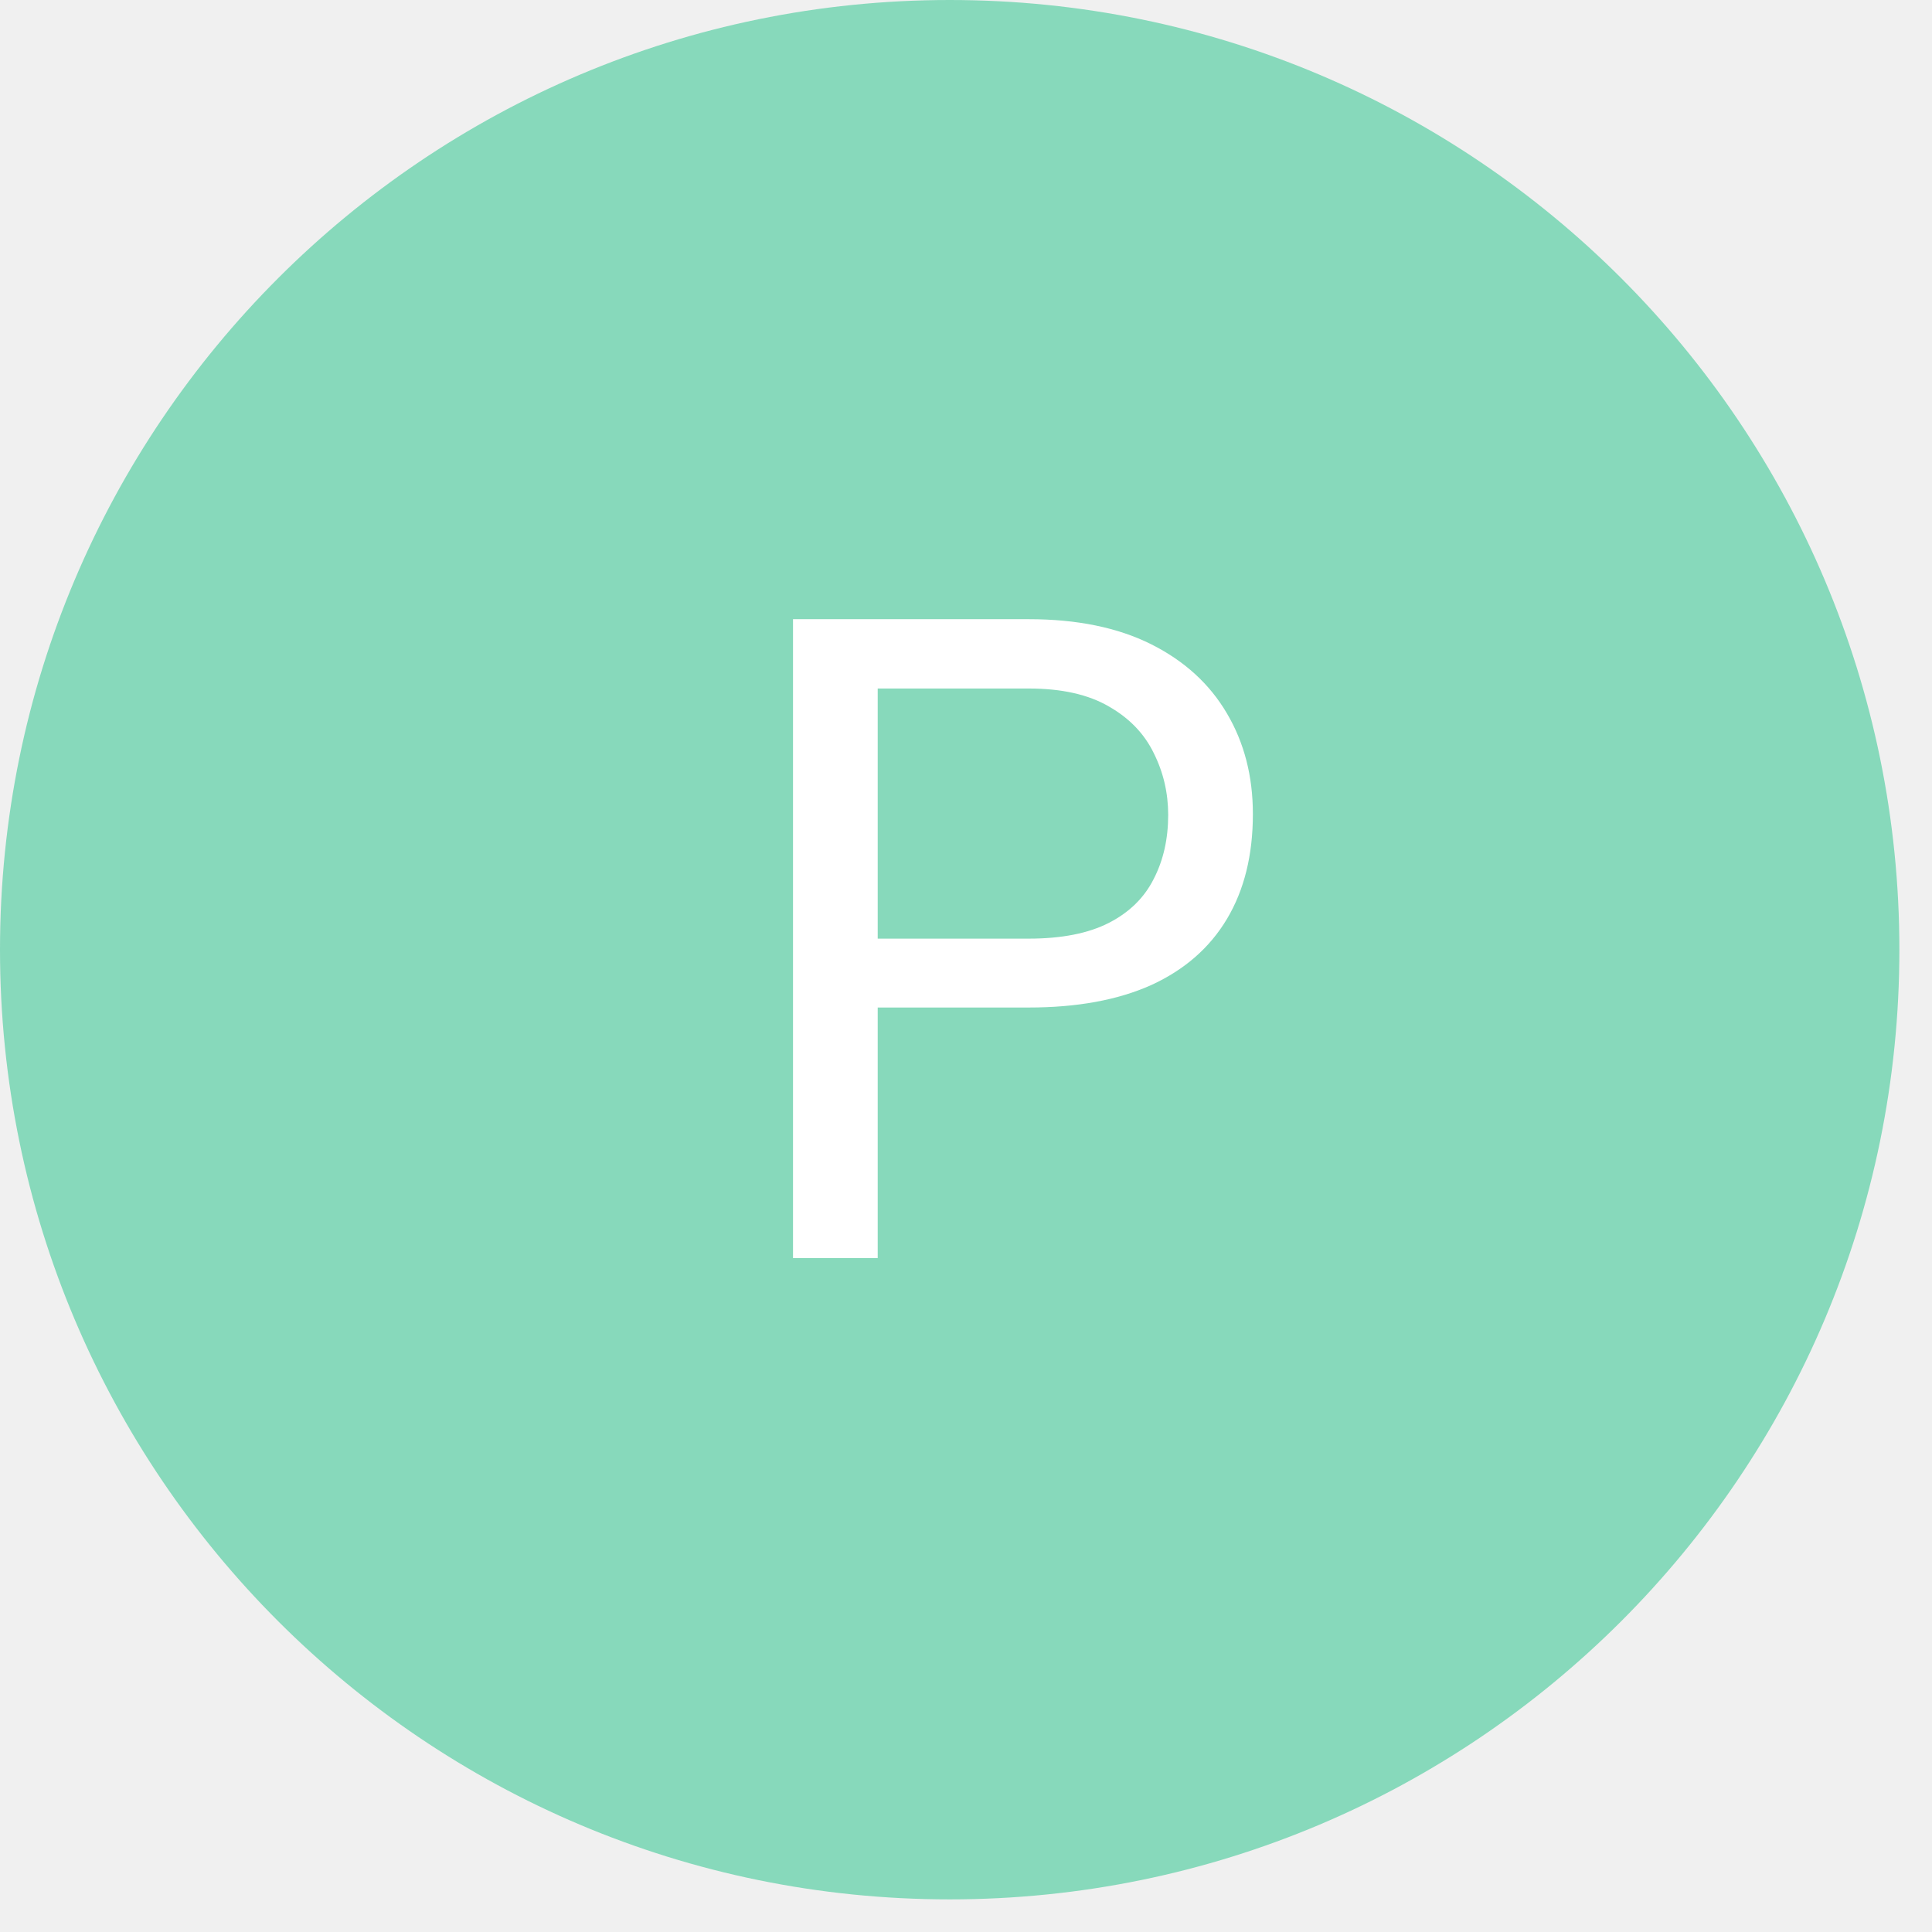
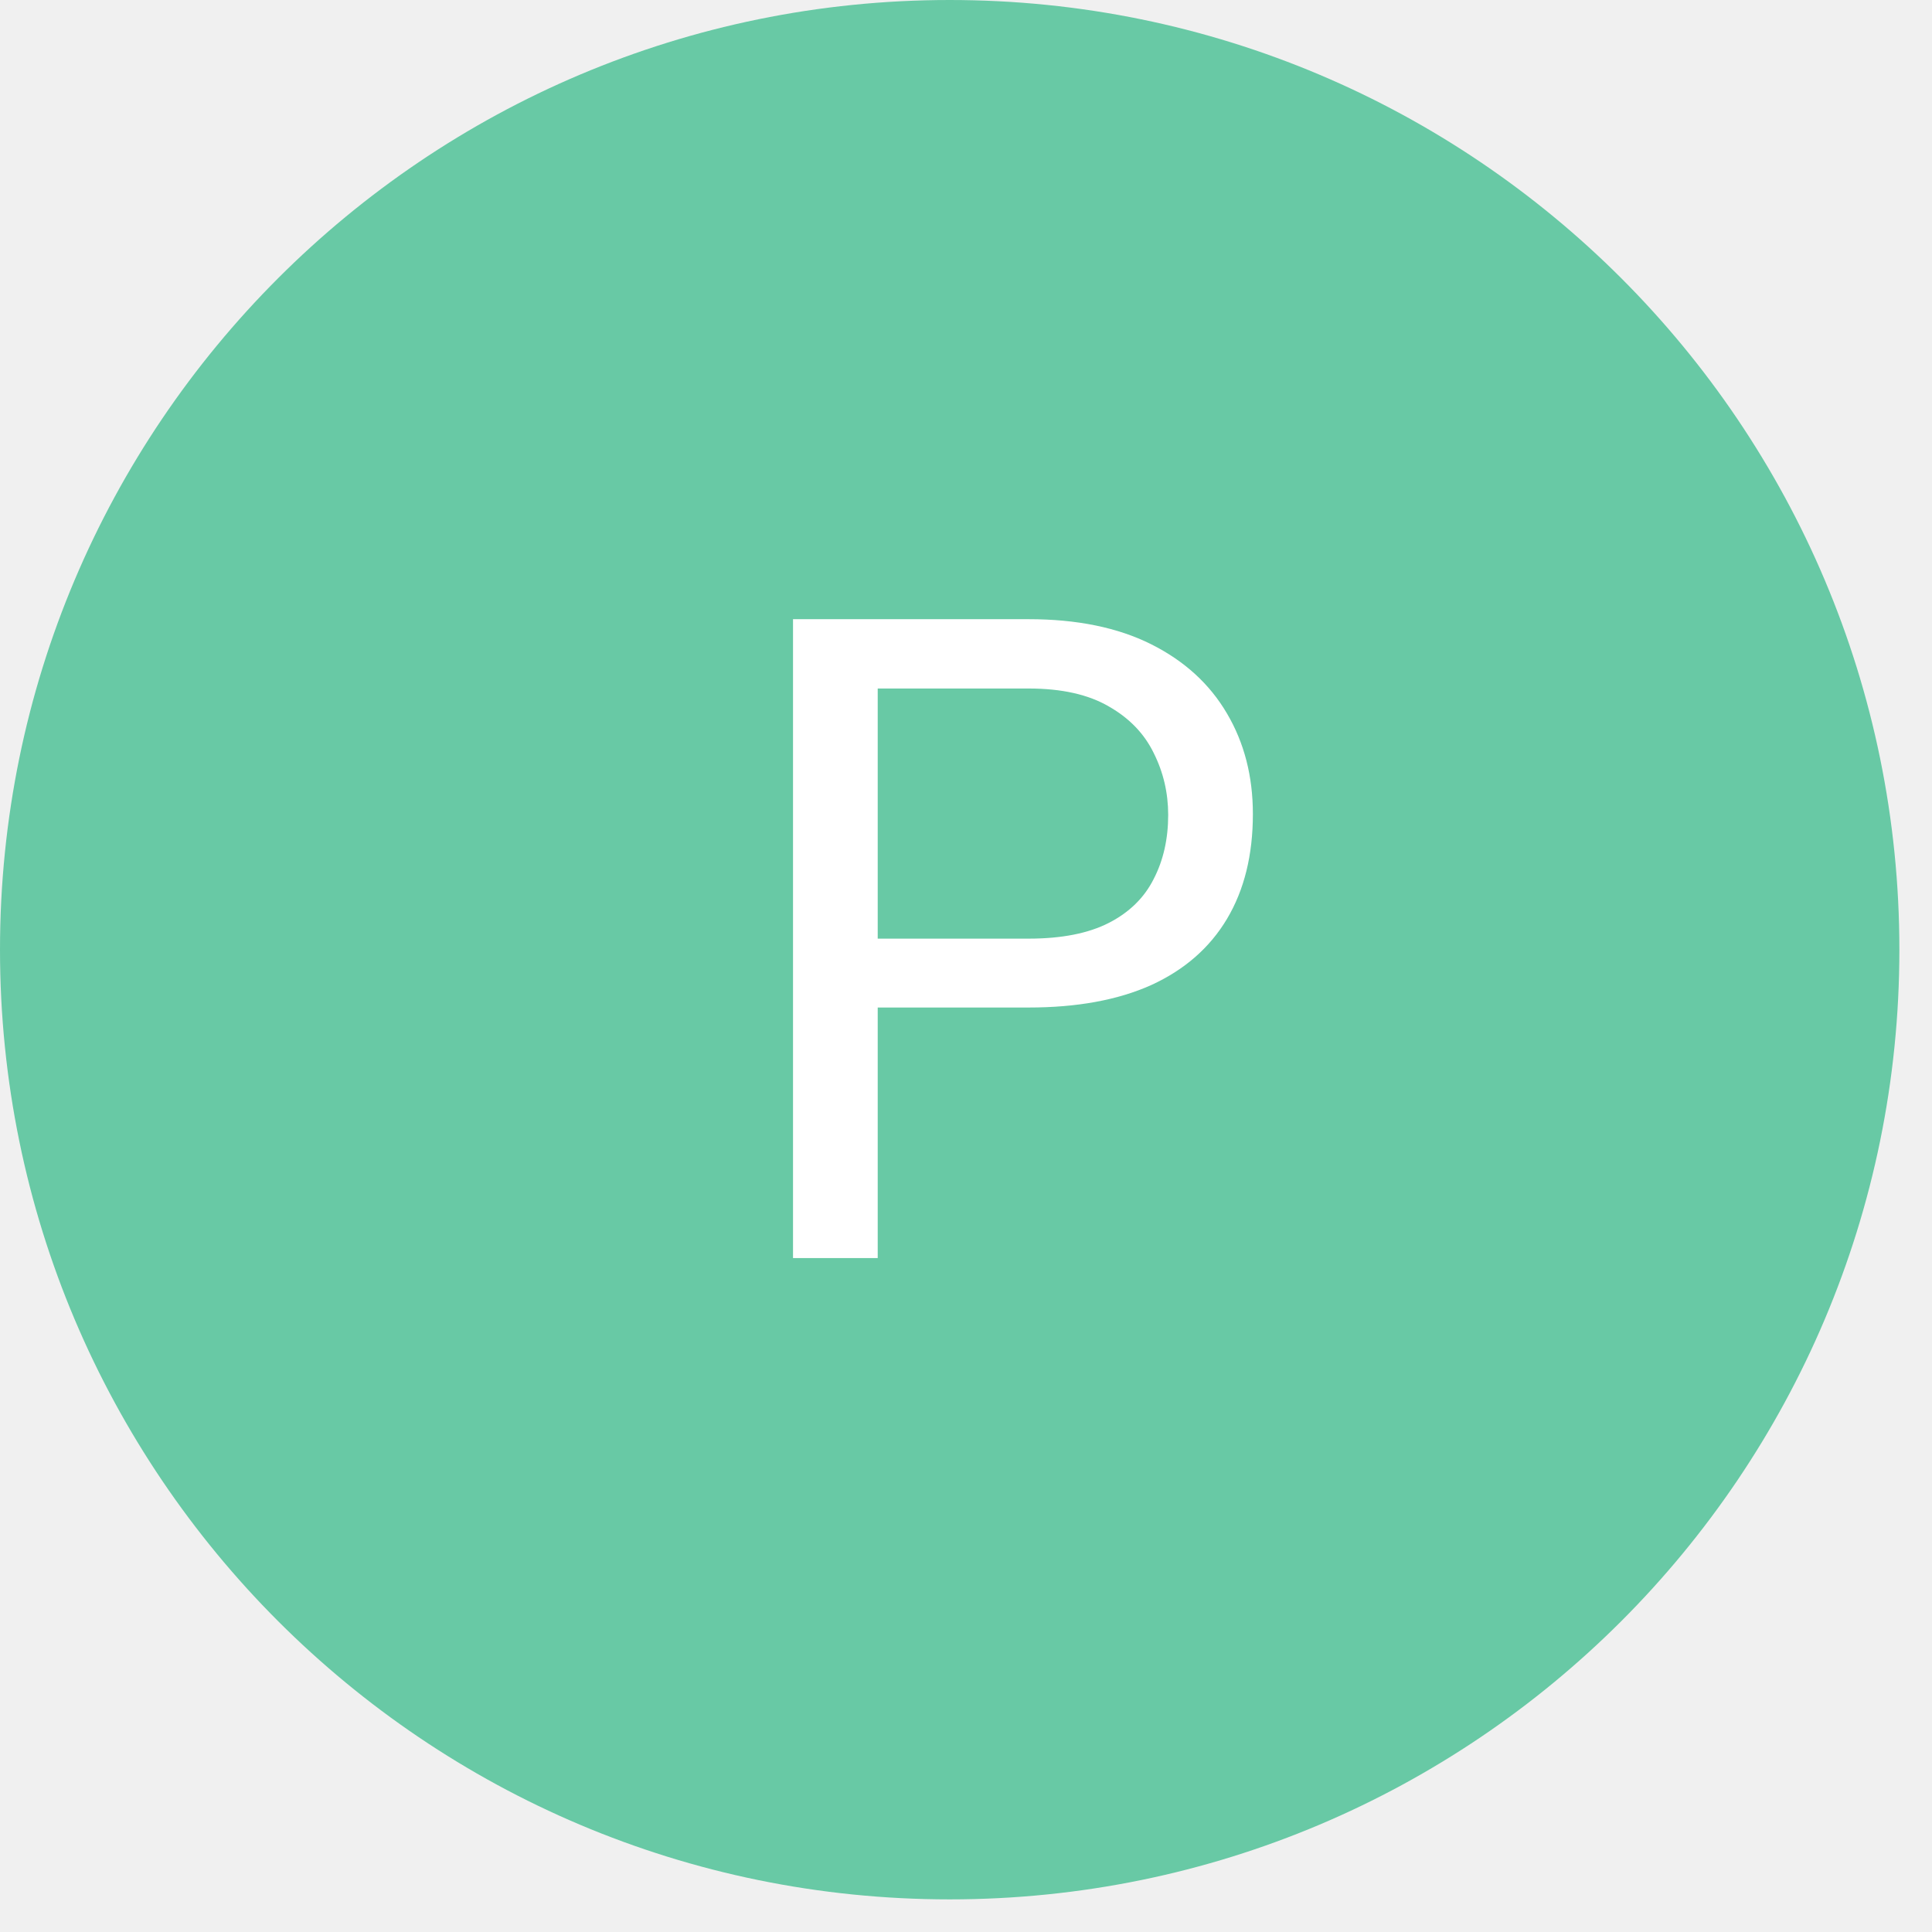
<svg xmlns="http://www.w3.org/2000/svg" width="43" height="43" viewBox="0 0 43 43" fill="none">
-   <circle cx="21.137" cy="21.137" r="21.137" fill="#87D9BB" />
+   <circle cx="21.137" cy="21.137" r="21.137" fill="#68C9A5" />
  <path d="M22.895 22.424H19.096V20.891H22.895C23.63 20.891 24.226 20.773 24.682 20.539C25.137 20.305 25.469 19.979 25.678 19.562C25.893 19.146 26 18.671 26 18.137C26 17.648 25.893 17.189 25.678 16.76C25.469 16.33 25.137 15.985 24.682 15.725C24.226 15.458 23.63 15.324 22.895 15.324H19.535V28H17.65V13.781H22.895C23.969 13.781 24.877 13.967 25.619 14.338C26.361 14.709 26.924 15.223 27.309 15.881C27.693 16.532 27.885 17.277 27.885 18.117C27.885 19.029 27.693 19.807 27.309 20.451C26.924 21.096 26.361 21.587 25.619 21.926C24.877 22.258 23.969 22.424 22.895 22.424Z" fill="white" />
</svg>
